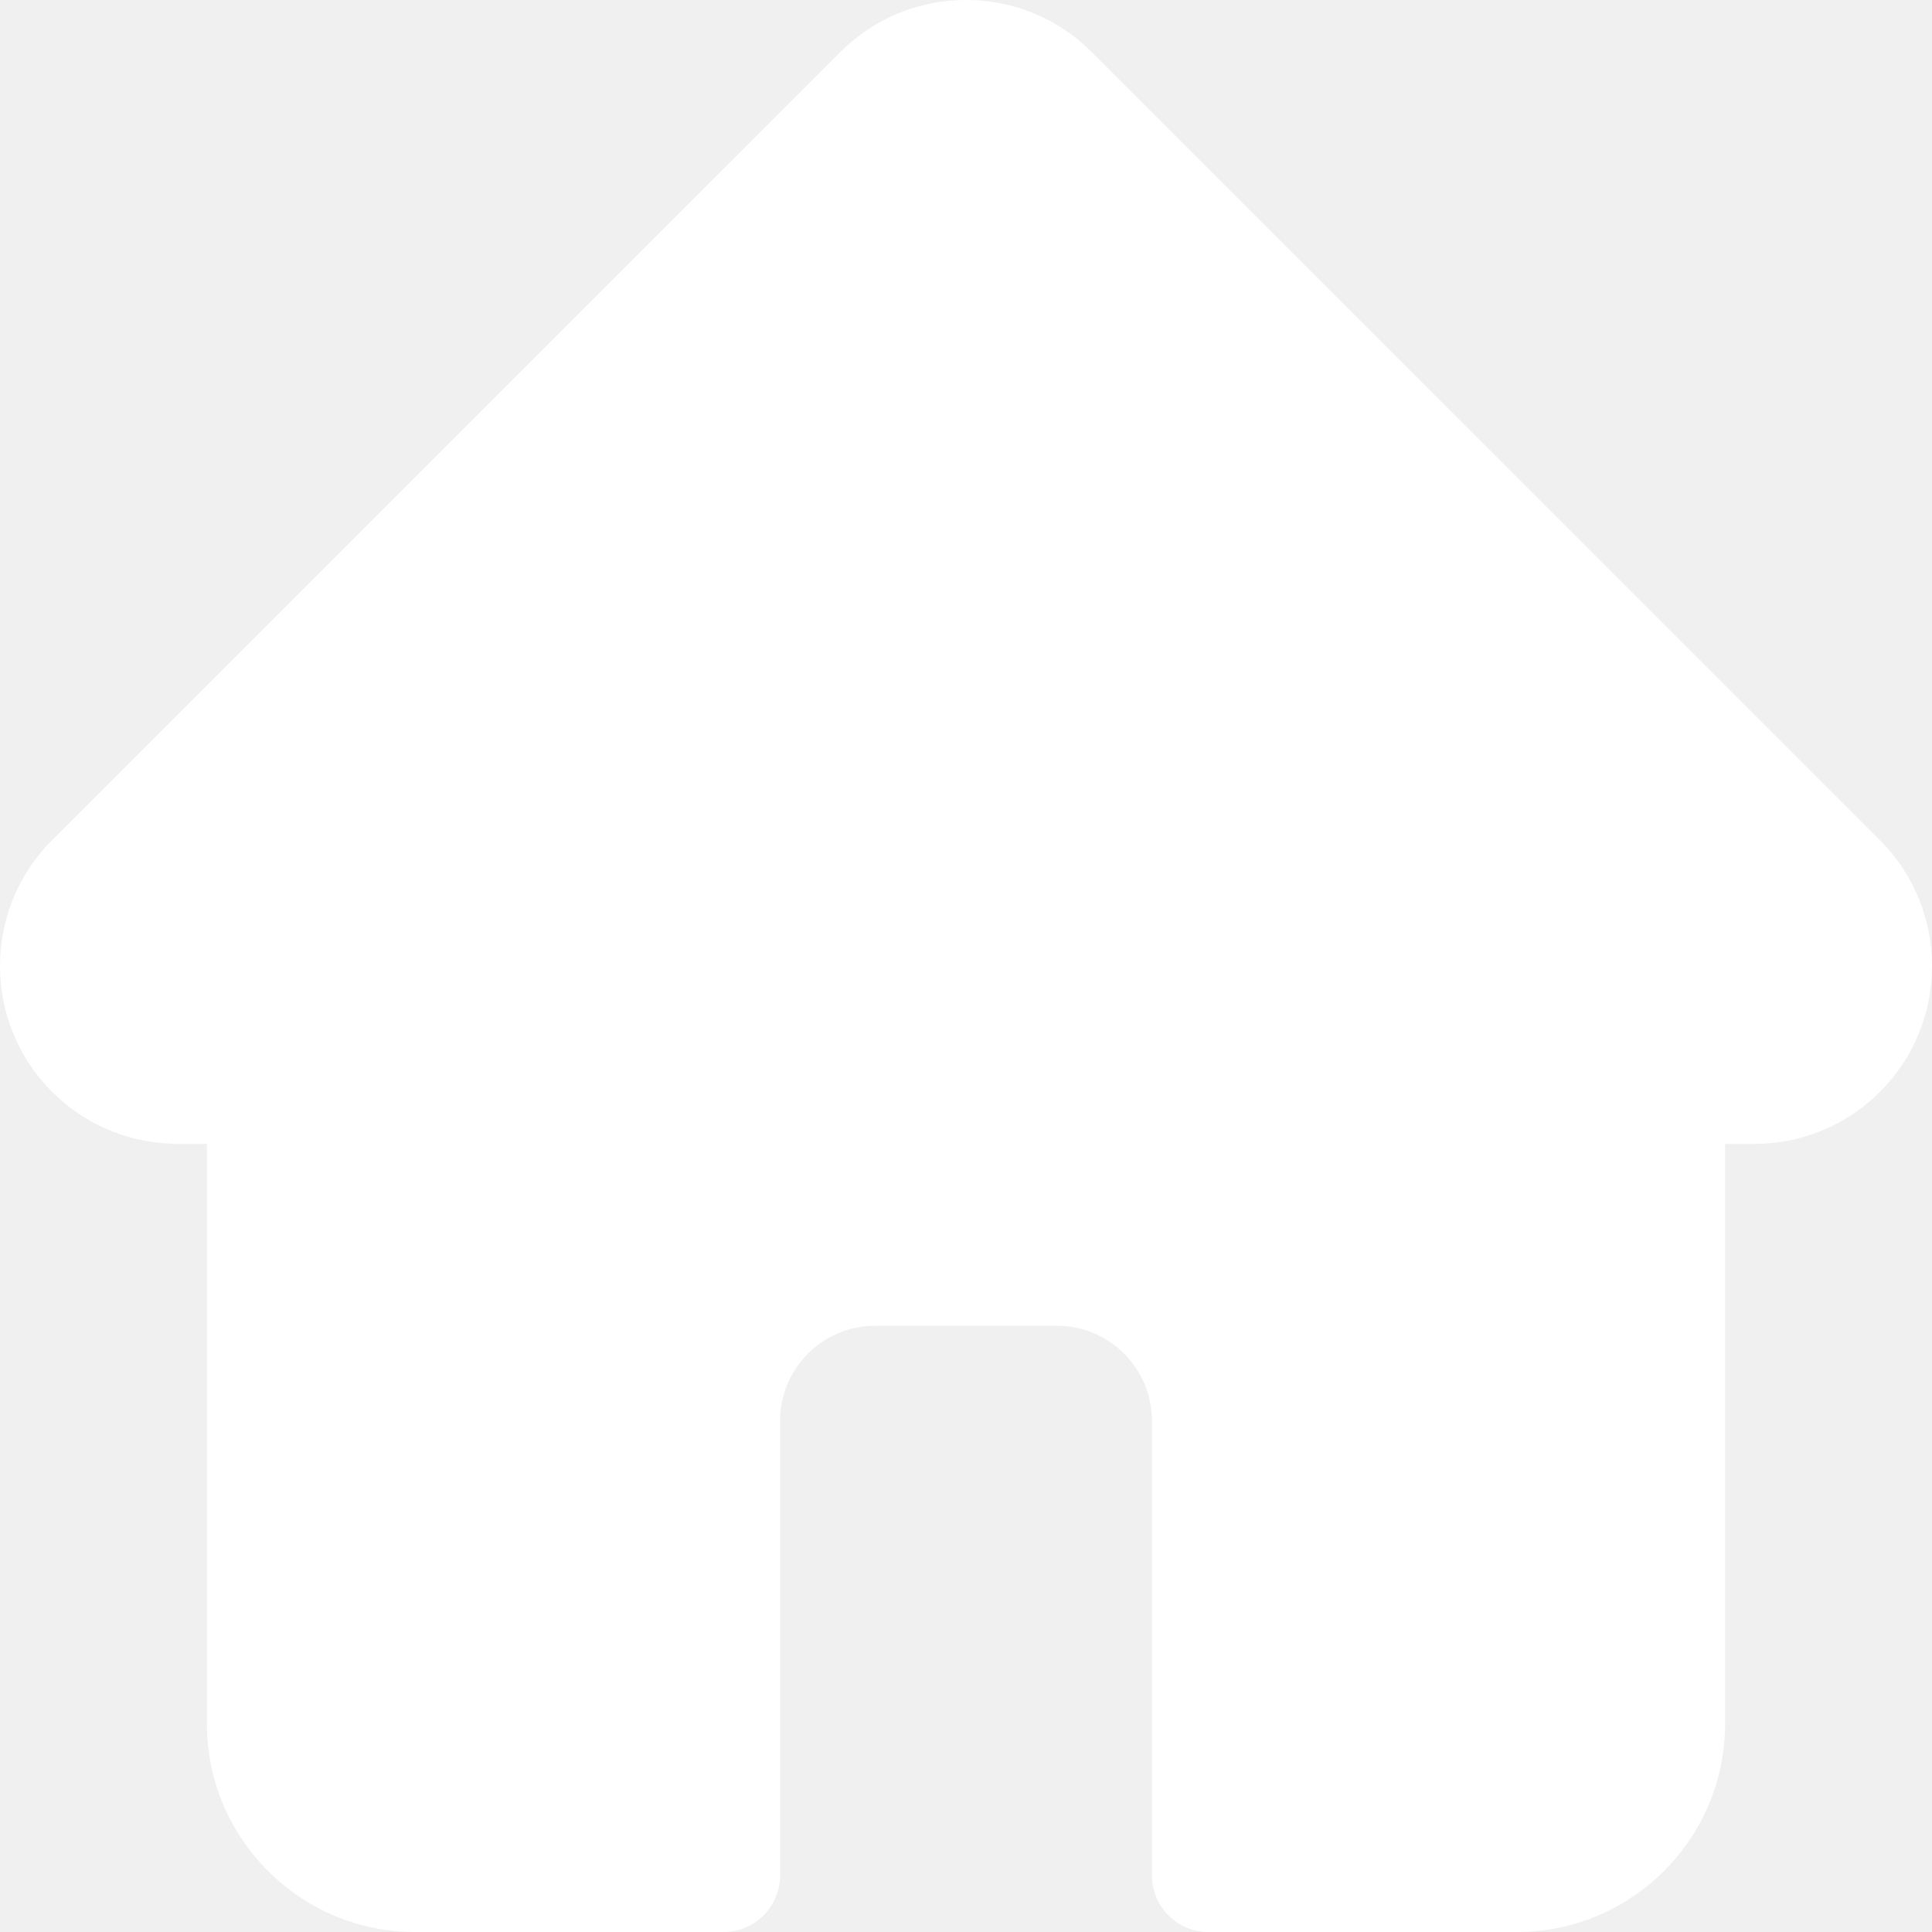
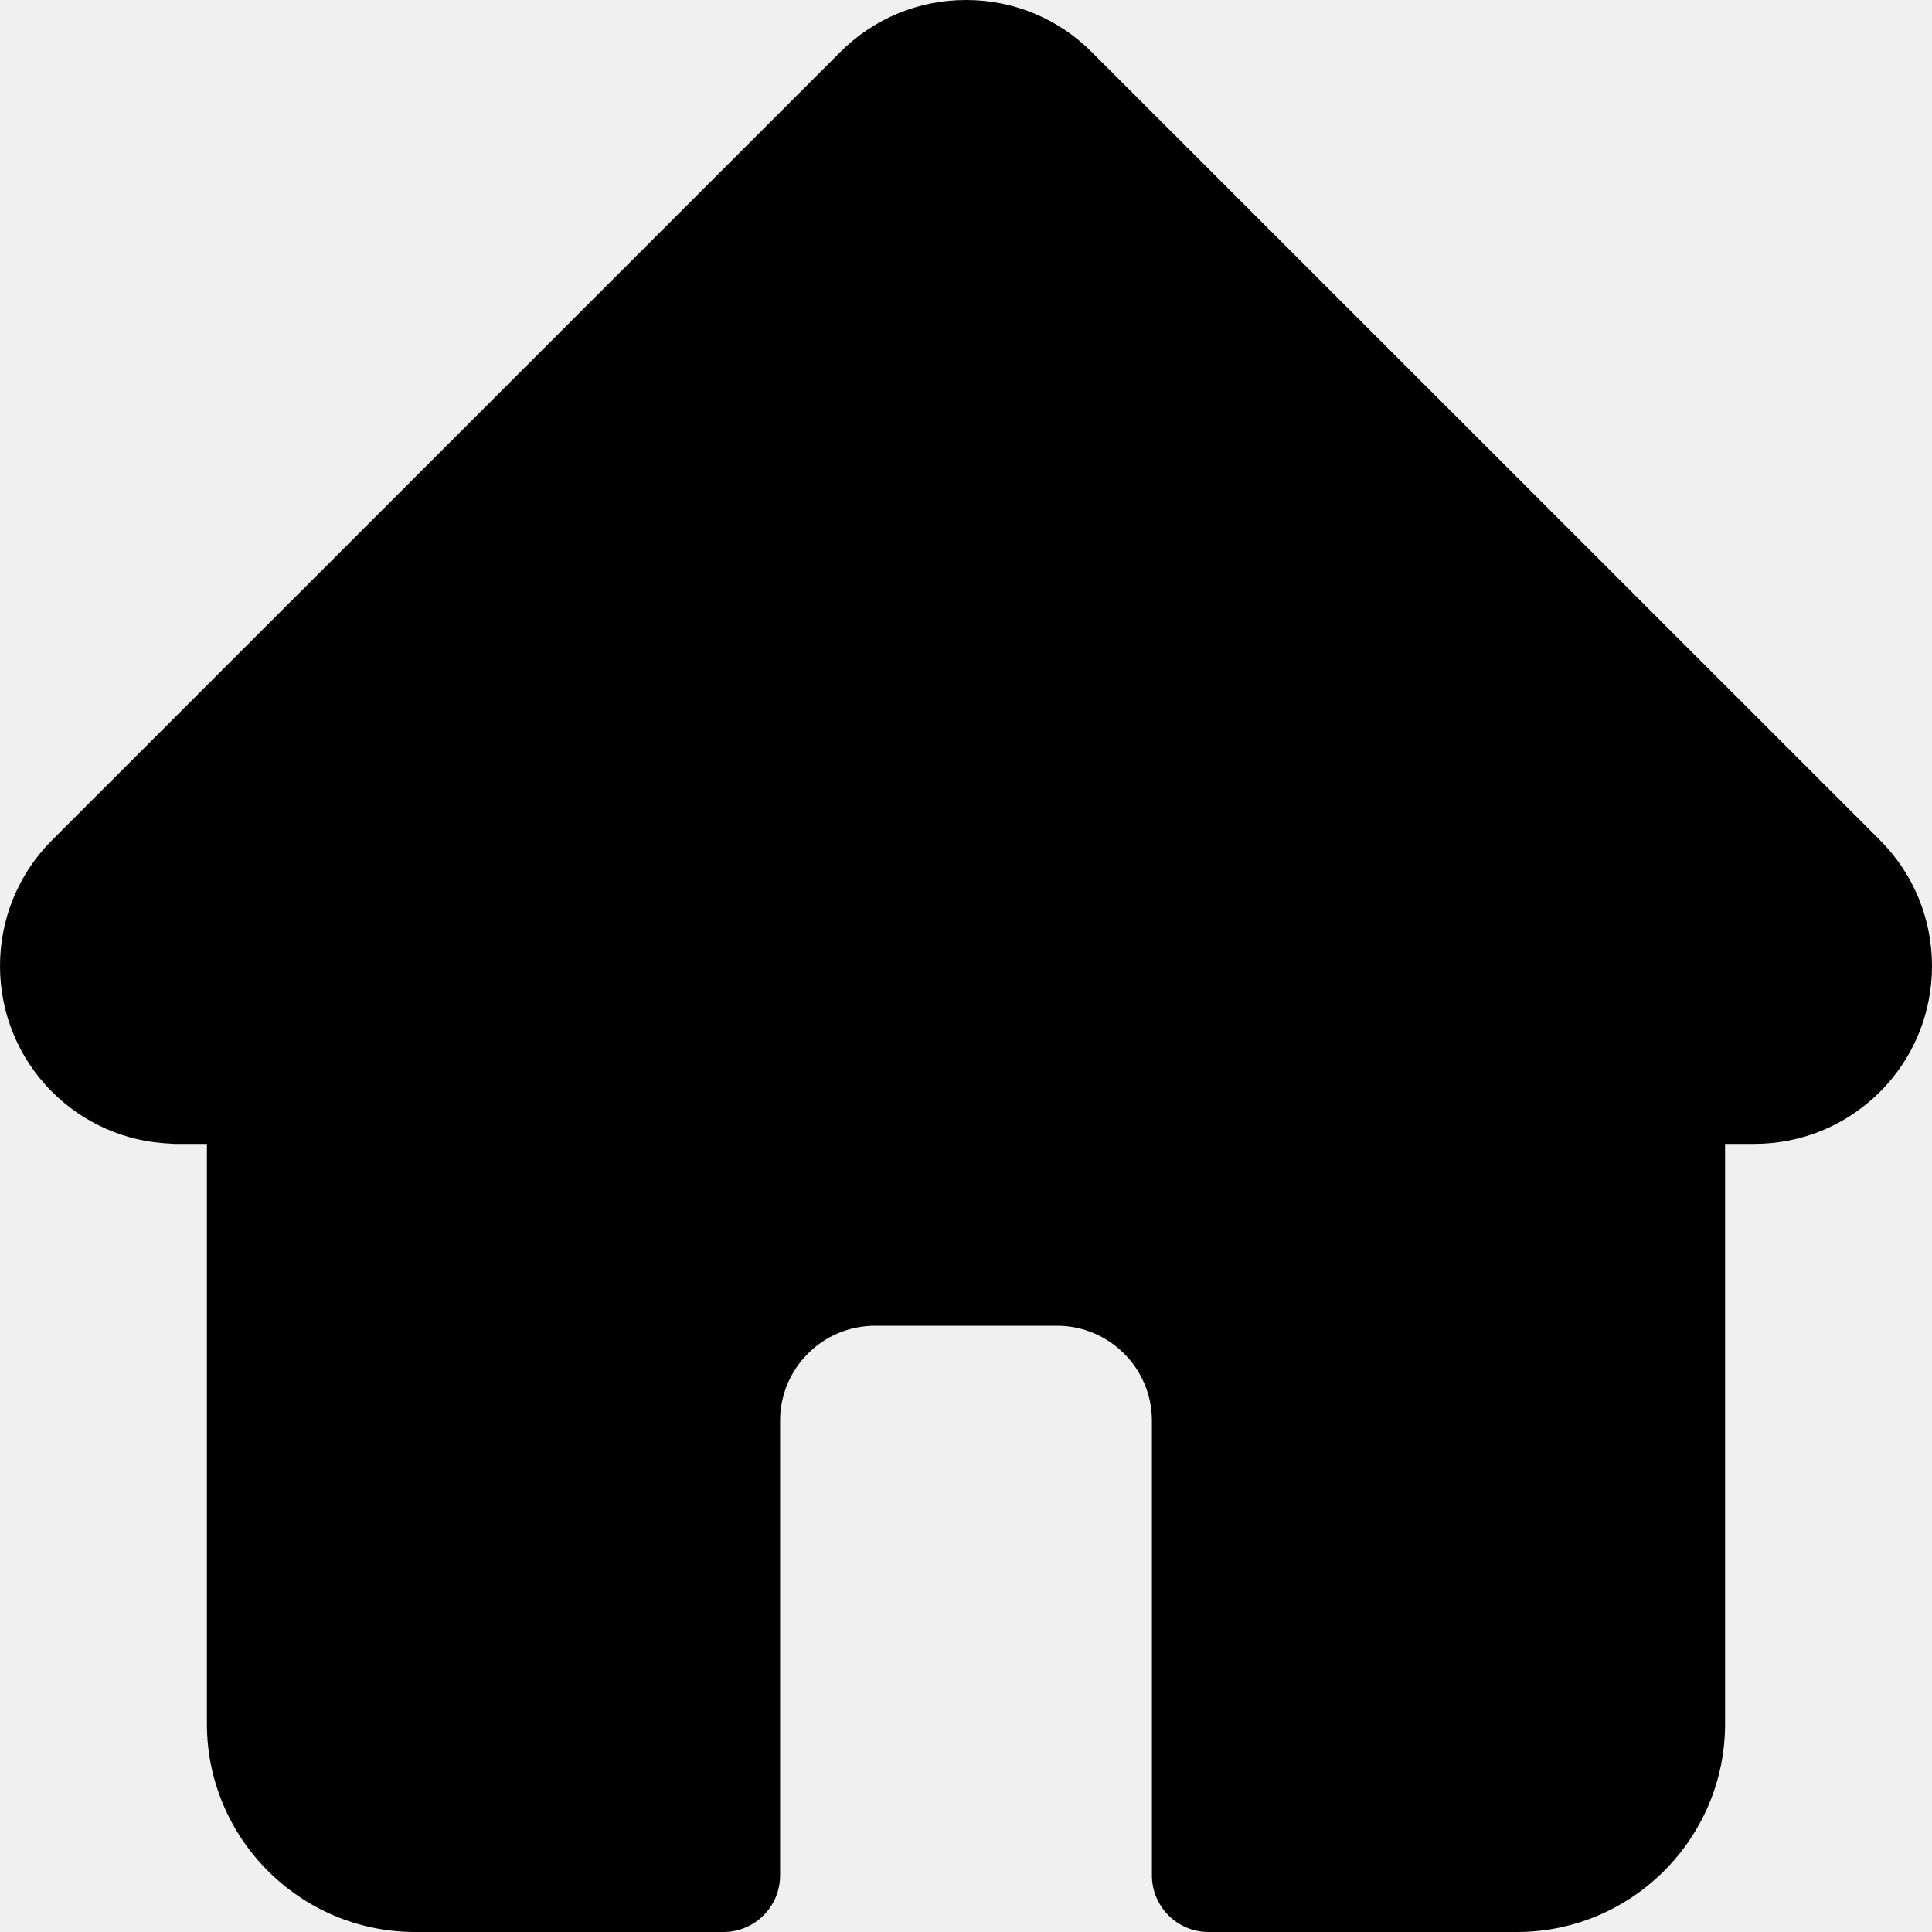
<svg xmlns="http://www.w3.org/2000/svg" width="40" height="40" viewBox="0 0 40 40" fill="none">
-   <path id="Vector" d="M38.925 17.398L38.923 17.395L22.604 1.079C21.909 0.383 20.984 0 20 0C19.017 0 18.092 0.383 17.396 1.079L1.086 17.387C1.08 17.392 1.075 17.398 1.069 17.404C-0.359 18.84 -0.356 21.171 1.077 22.604C1.731 23.258 2.596 23.638 3.52 23.677C3.558 23.681 3.596 23.683 3.634 23.683H4.284V35.691C4.284 38.067 6.218 40 8.595 40H14.979C15.626 40 16.151 39.475 16.151 38.828V29.414C16.151 28.33 17.033 27.448 18.117 27.448H21.883C22.968 27.448 23.849 28.33 23.849 29.414V38.828C23.849 39.475 24.374 40 25.021 40H31.406C33.783 40 35.716 38.067 35.716 35.691V23.683H36.319C37.303 23.683 38.227 23.3 38.924 22.604C40.358 21.169 40.359 18.834 38.925 17.398Z" fill="white" />
+   <path id="Vector" d="M38.925 17.398L38.923 17.395L22.604 1.079C21.909 0.383 20.984 0 20 0C19.017 0 18.092 0.383 17.396 1.079L1.086 17.387C1.08 17.392 1.075 17.398 1.069 17.404C-0.359 18.84 -0.356 21.171 1.077 22.604C1.731 23.258 2.596 23.638 3.52 23.677C3.558 23.681 3.596 23.683 3.634 23.683H4.284V35.691C4.284 38.067 6.218 40 8.595 40H14.979C15.626 40 16.151 39.475 16.151 38.828V29.414C16.151 28.33 17.033 27.448 18.117 27.448H21.883C22.968 27.448 23.849 28.33 23.849 29.414V38.828C23.849 39.475 24.374 40 25.021 40H31.406C33.783 40 35.716 38.067 35.716 35.691V23.683H36.319C37.303 23.683 38.227 23.3 38.924 22.604C40.358 21.169 40.359 18.834 38.925 17.398Z" fill="currentColor" />
</svg>
